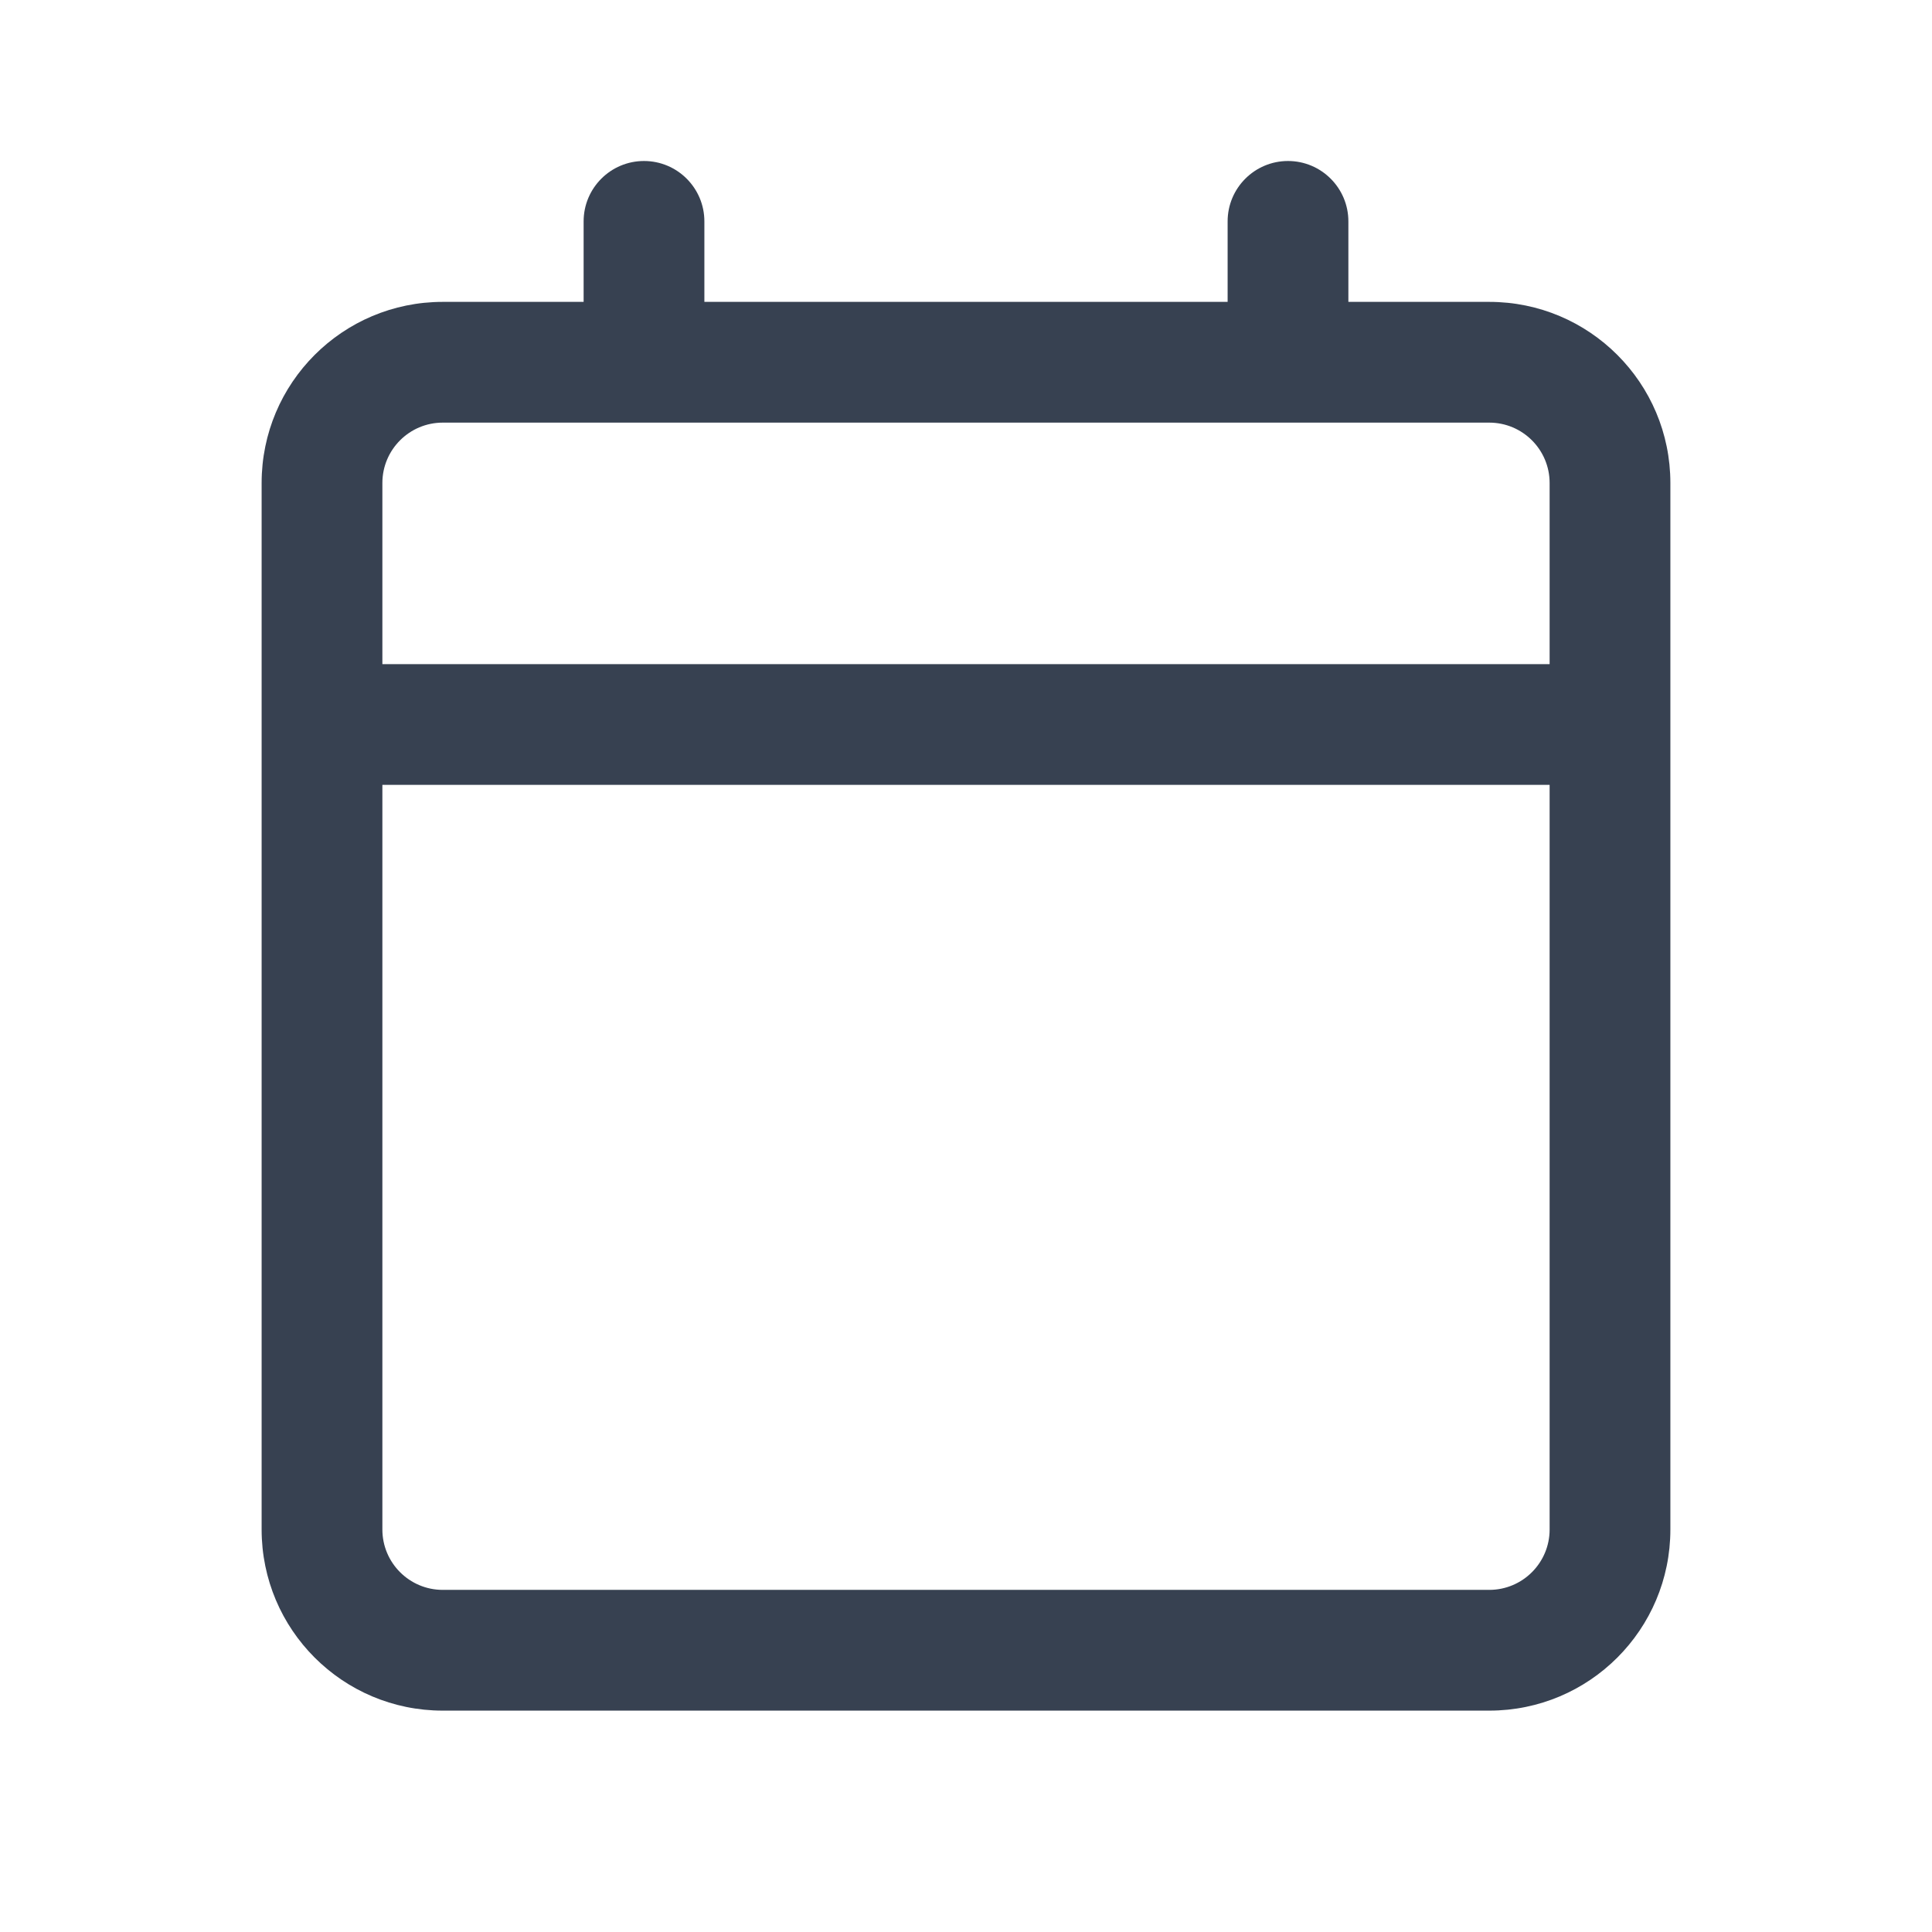
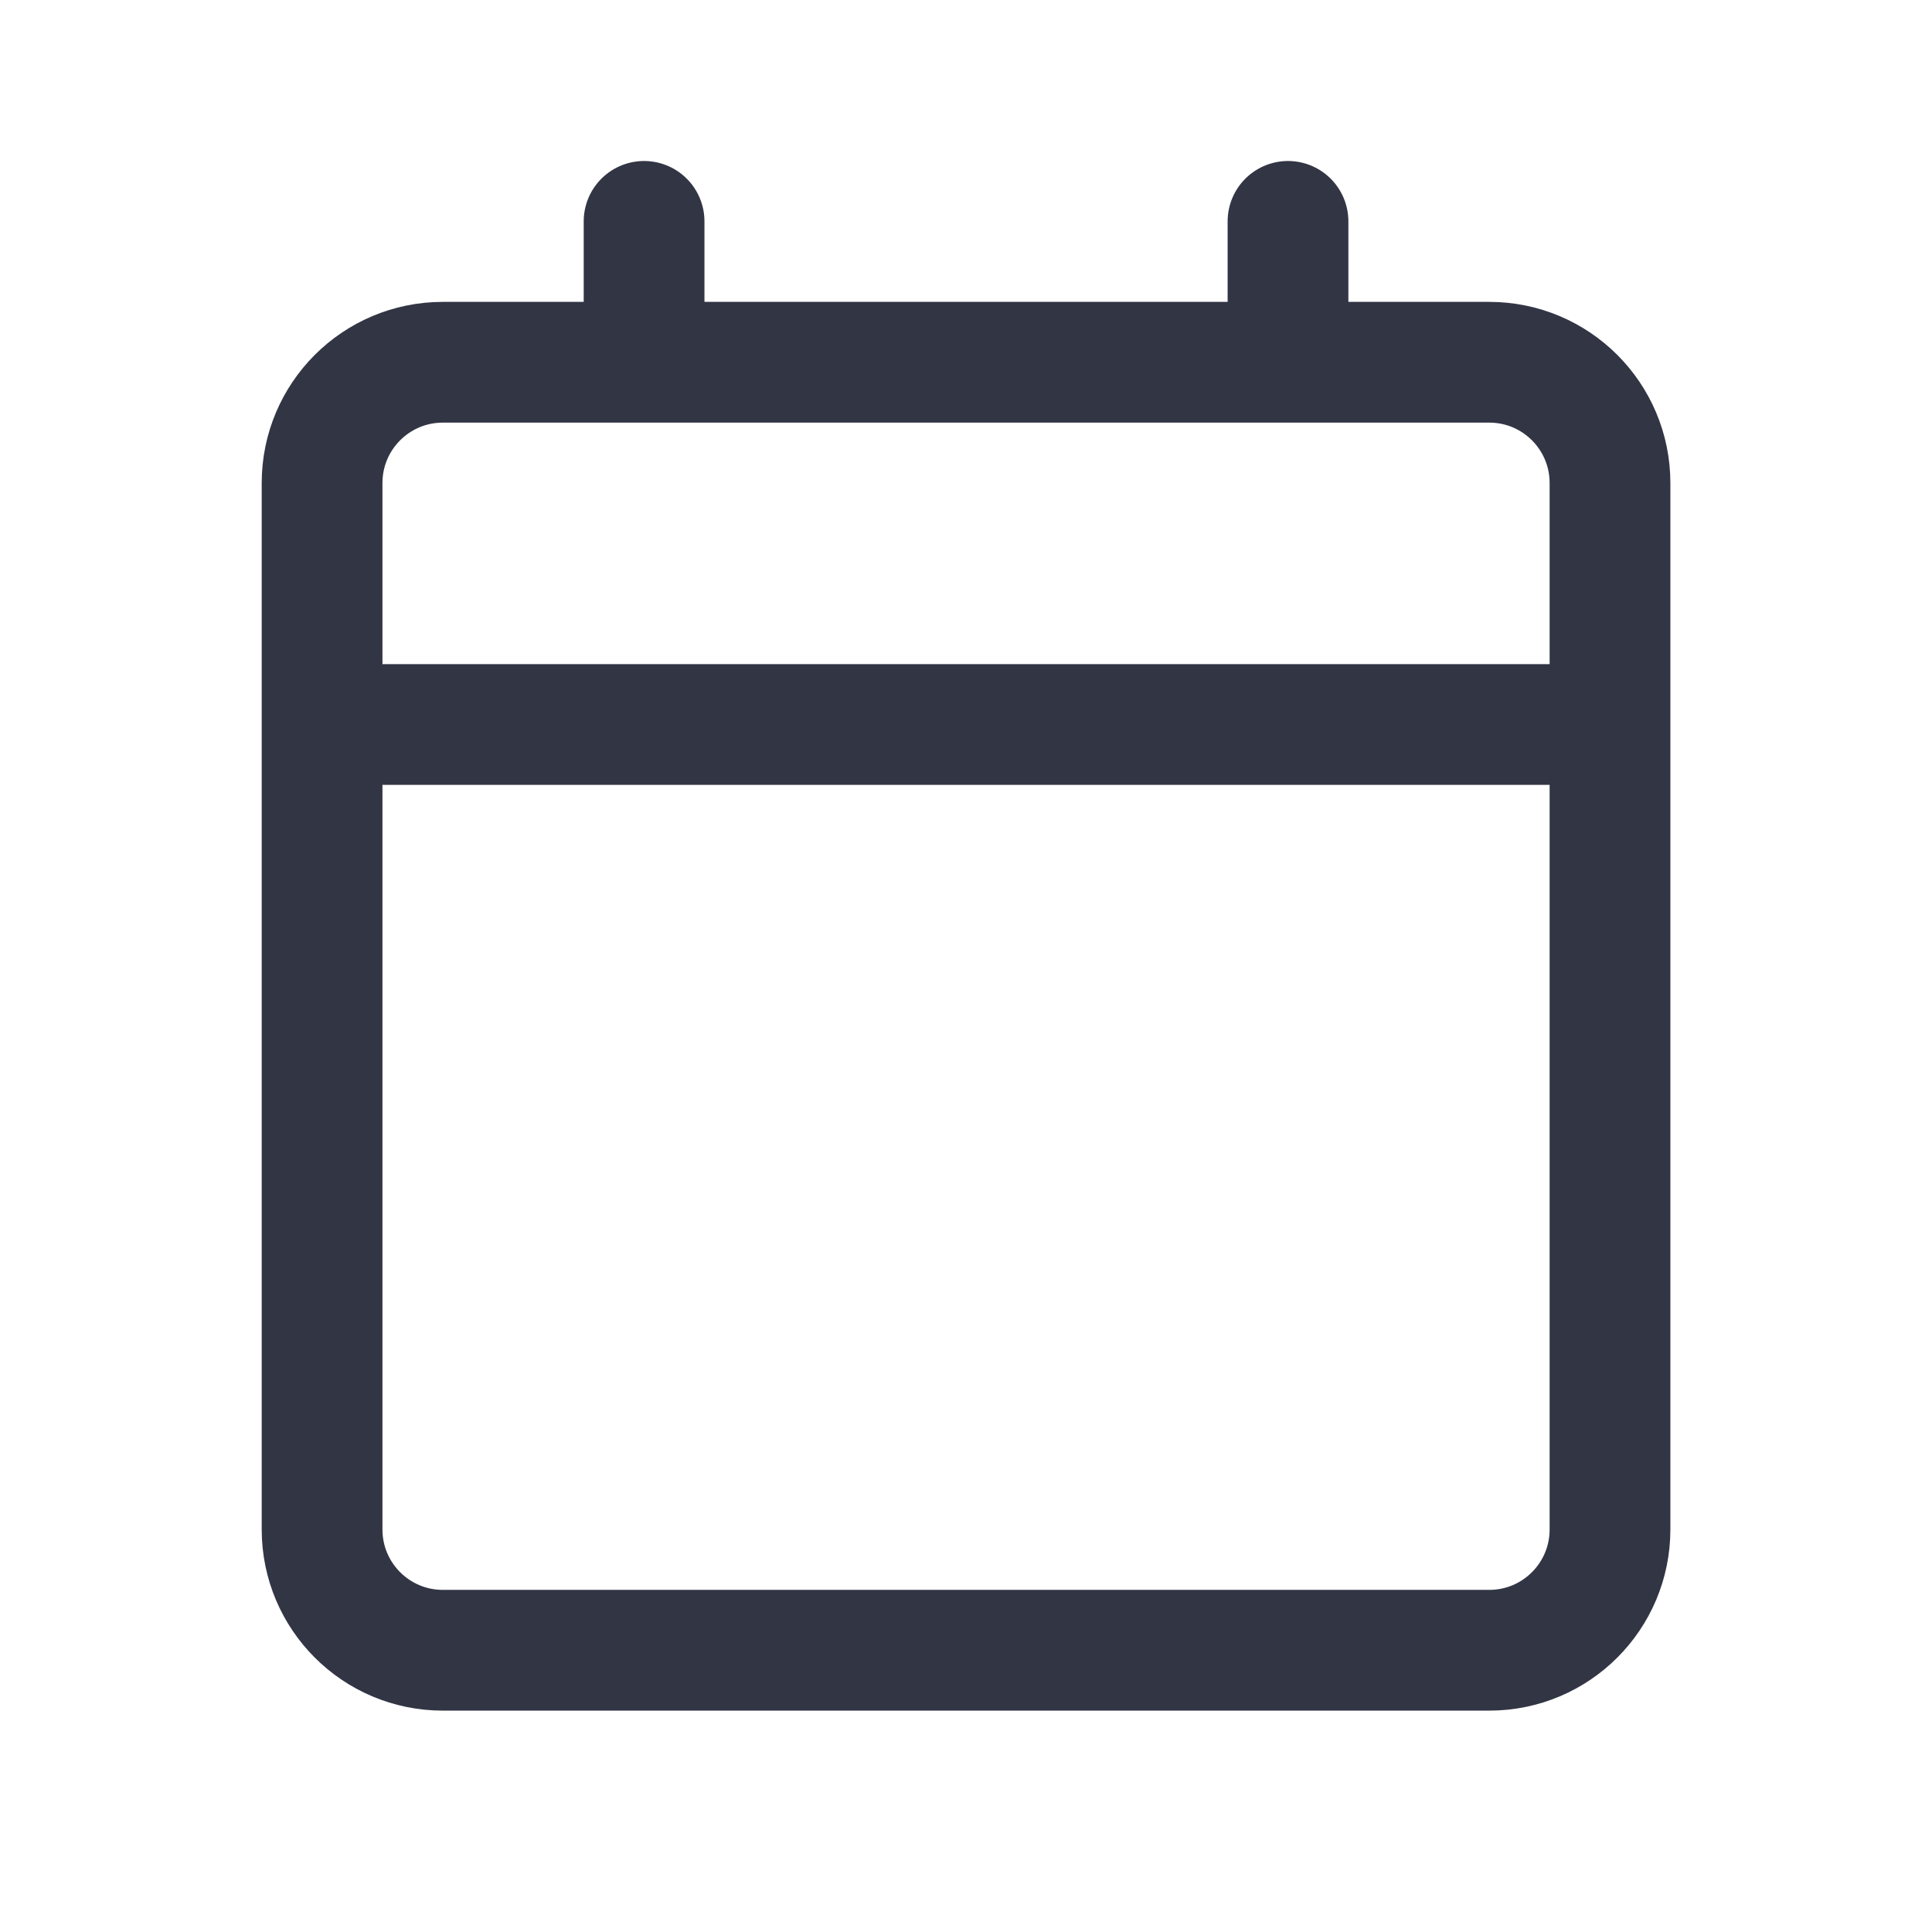
<svg xmlns="http://www.w3.org/2000/svg" width="24" height="24" viewBox="0 0 24 24" fill="none">
-   <path fill-rule="evenodd" clip-rule="evenodd" d="M8 2C8.414 2 8.75 2.336 8.75 2.75V3.75H15.25V2.75C15.25 2.336 15.586 2 16 2C16.414 2 16.75 2.336 16.75 2.75V3.75H18.5C19.743 3.75 20.75 4.757 20.75 6V9V19C20.75 20.243 19.743 21.25 18.5 21.25H5.5C4.257 21.25 3.25 20.243 3.25 19V9V6C3.25 4.757 4.257 3.75 5.5 3.75H7.25V2.75C7.25 2.336 7.586 2 8 2ZM8 5.25H5.5C5.086 5.25 4.75 5.586 4.75 6V8.25H19.25V6C19.25 5.586 18.914 5.25 18.5 5.25H16H8ZM19.25 9.75H4.75V19C4.75 19.414 5.086 19.75 5.5 19.75H18.5C18.914 19.75 19.25 19.414 19.25 19V9.75Z" fill="#374151" />
+   <path d="M8.001 2.75V4.5M16 2.75V4.5M4.001 9H20M5.501 20.5H18.5C19.329 20.5 20 19.828 20 19V6C20 5.172 19.329 4.5 18.5 4.5H5.501C4.672 4.5 4.001 5.172 4.001 6V19C4.001 19.828 4.672 20.5 5.501 20.5Z" stroke="#323544" stroke-width="1.5" stroke-linecap="round" stroke-linejoin="round" />
</svg>
